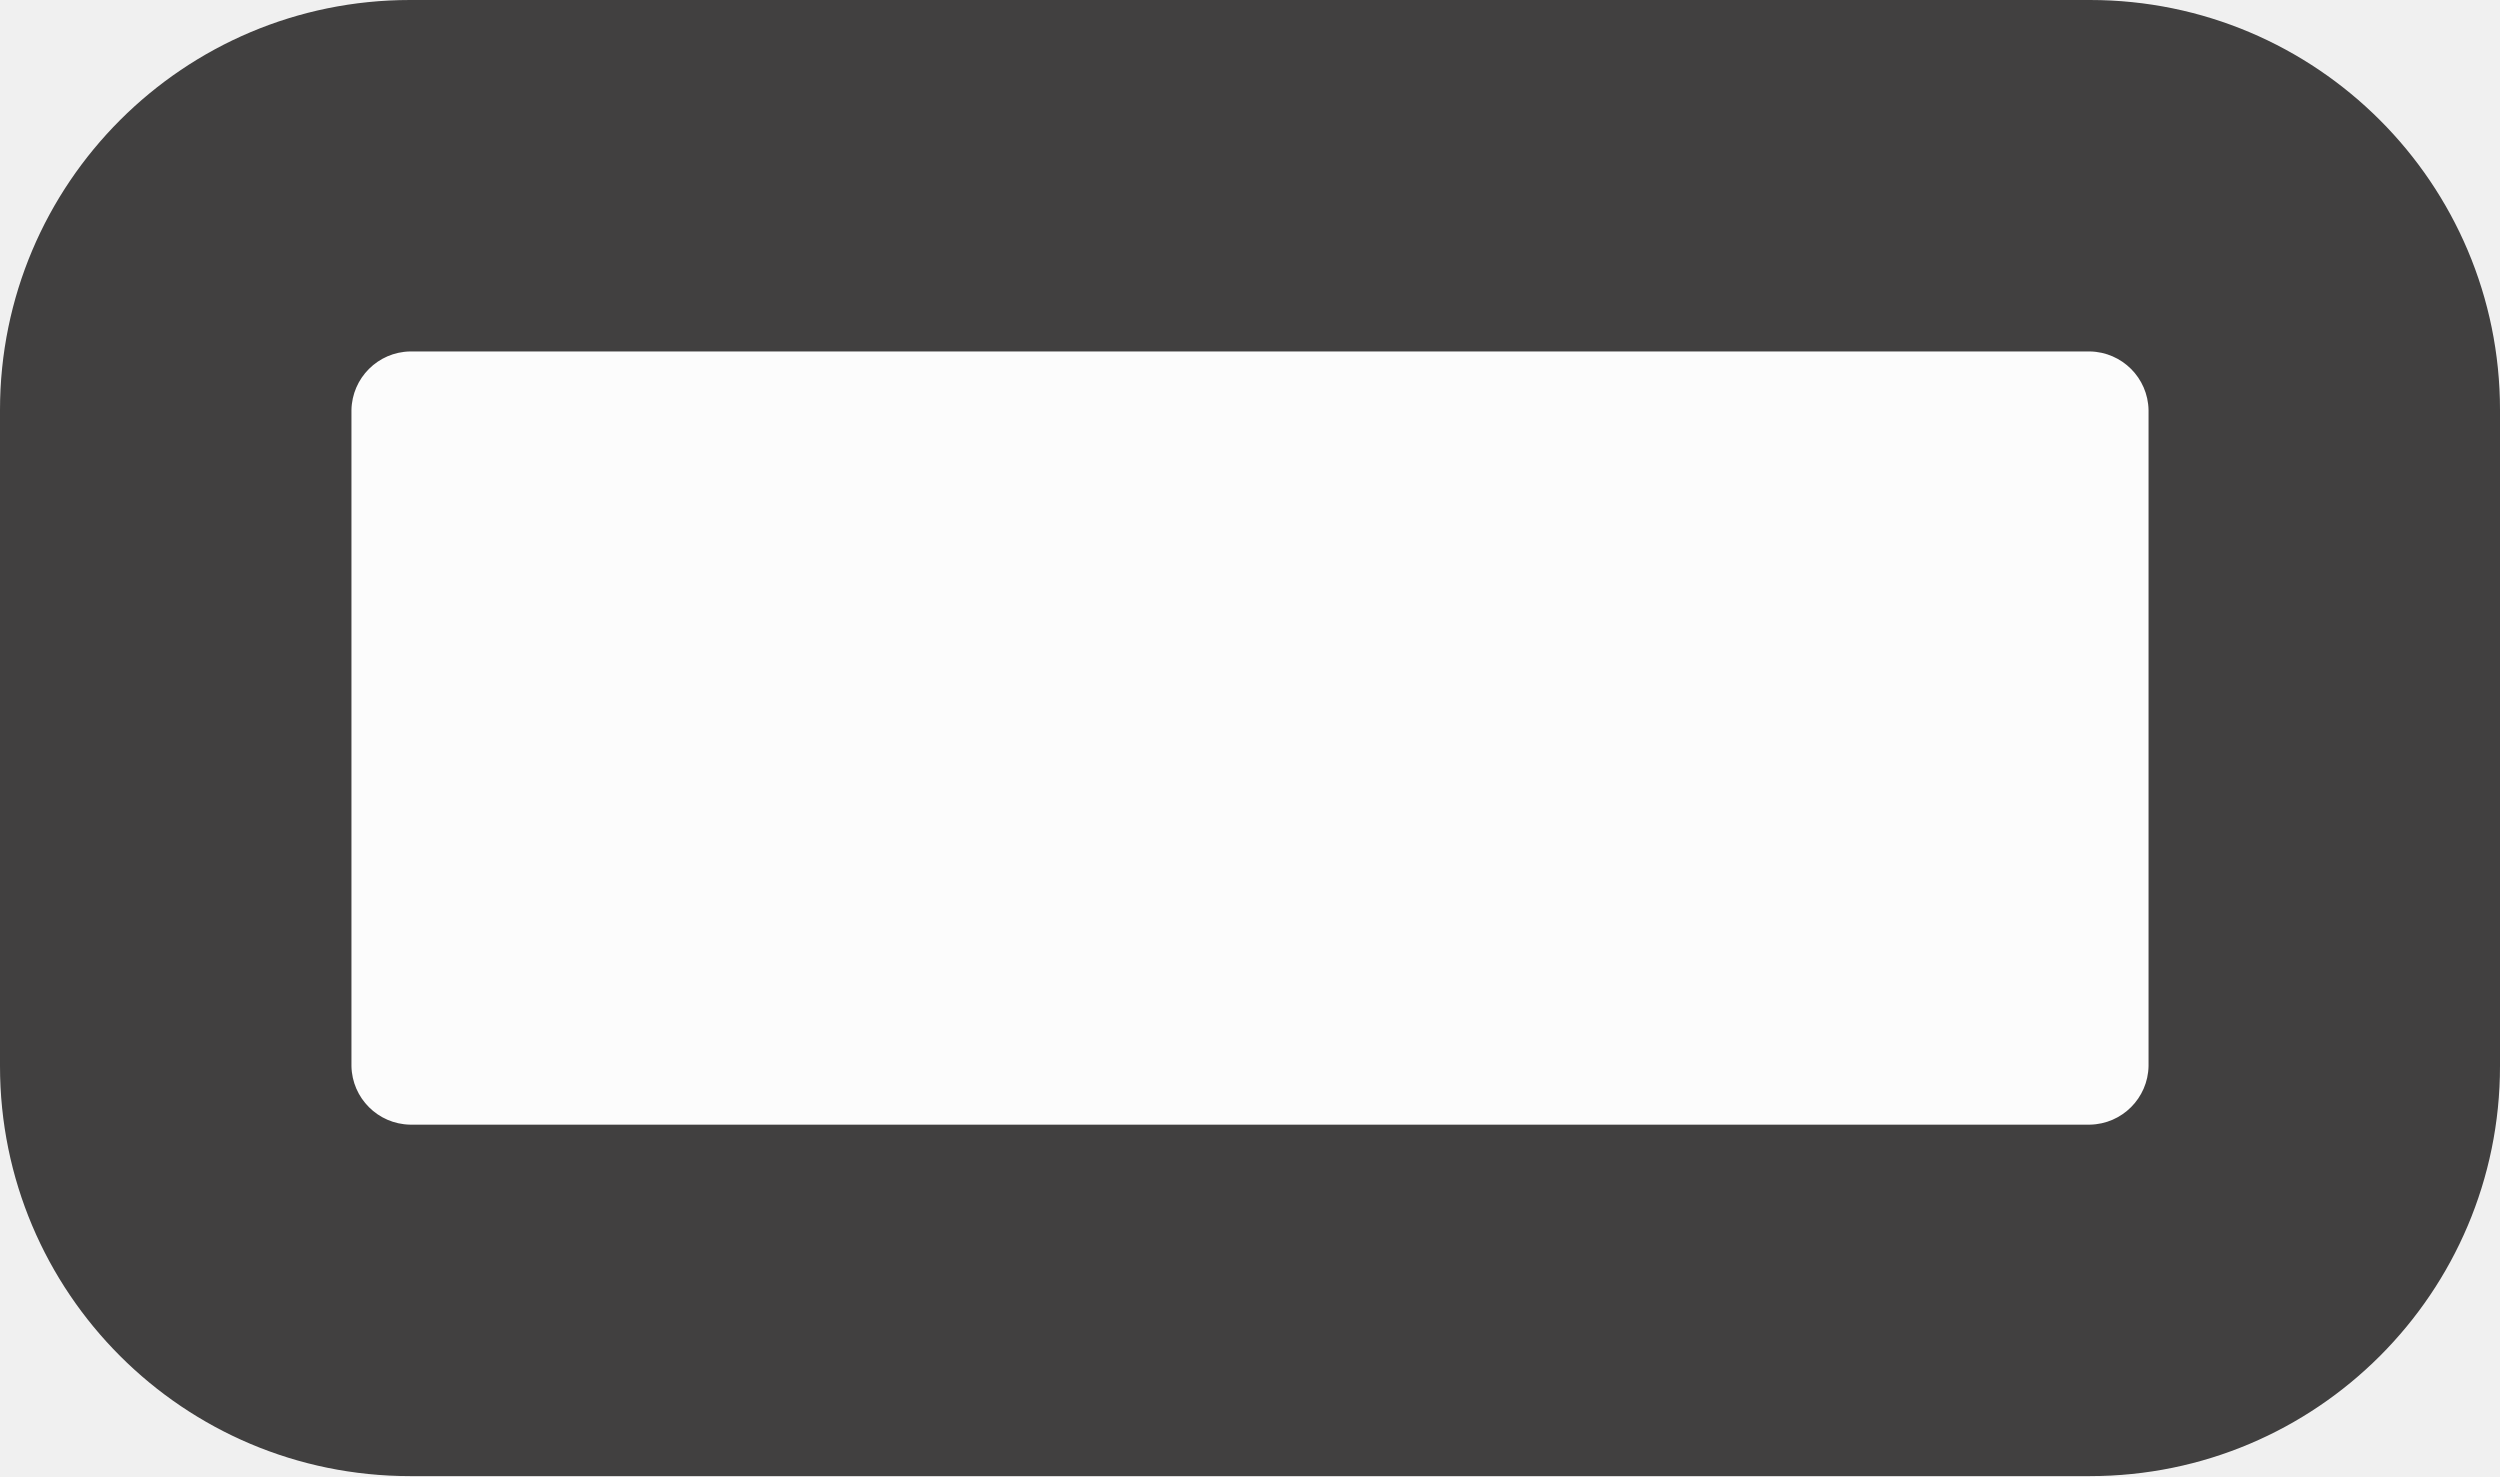
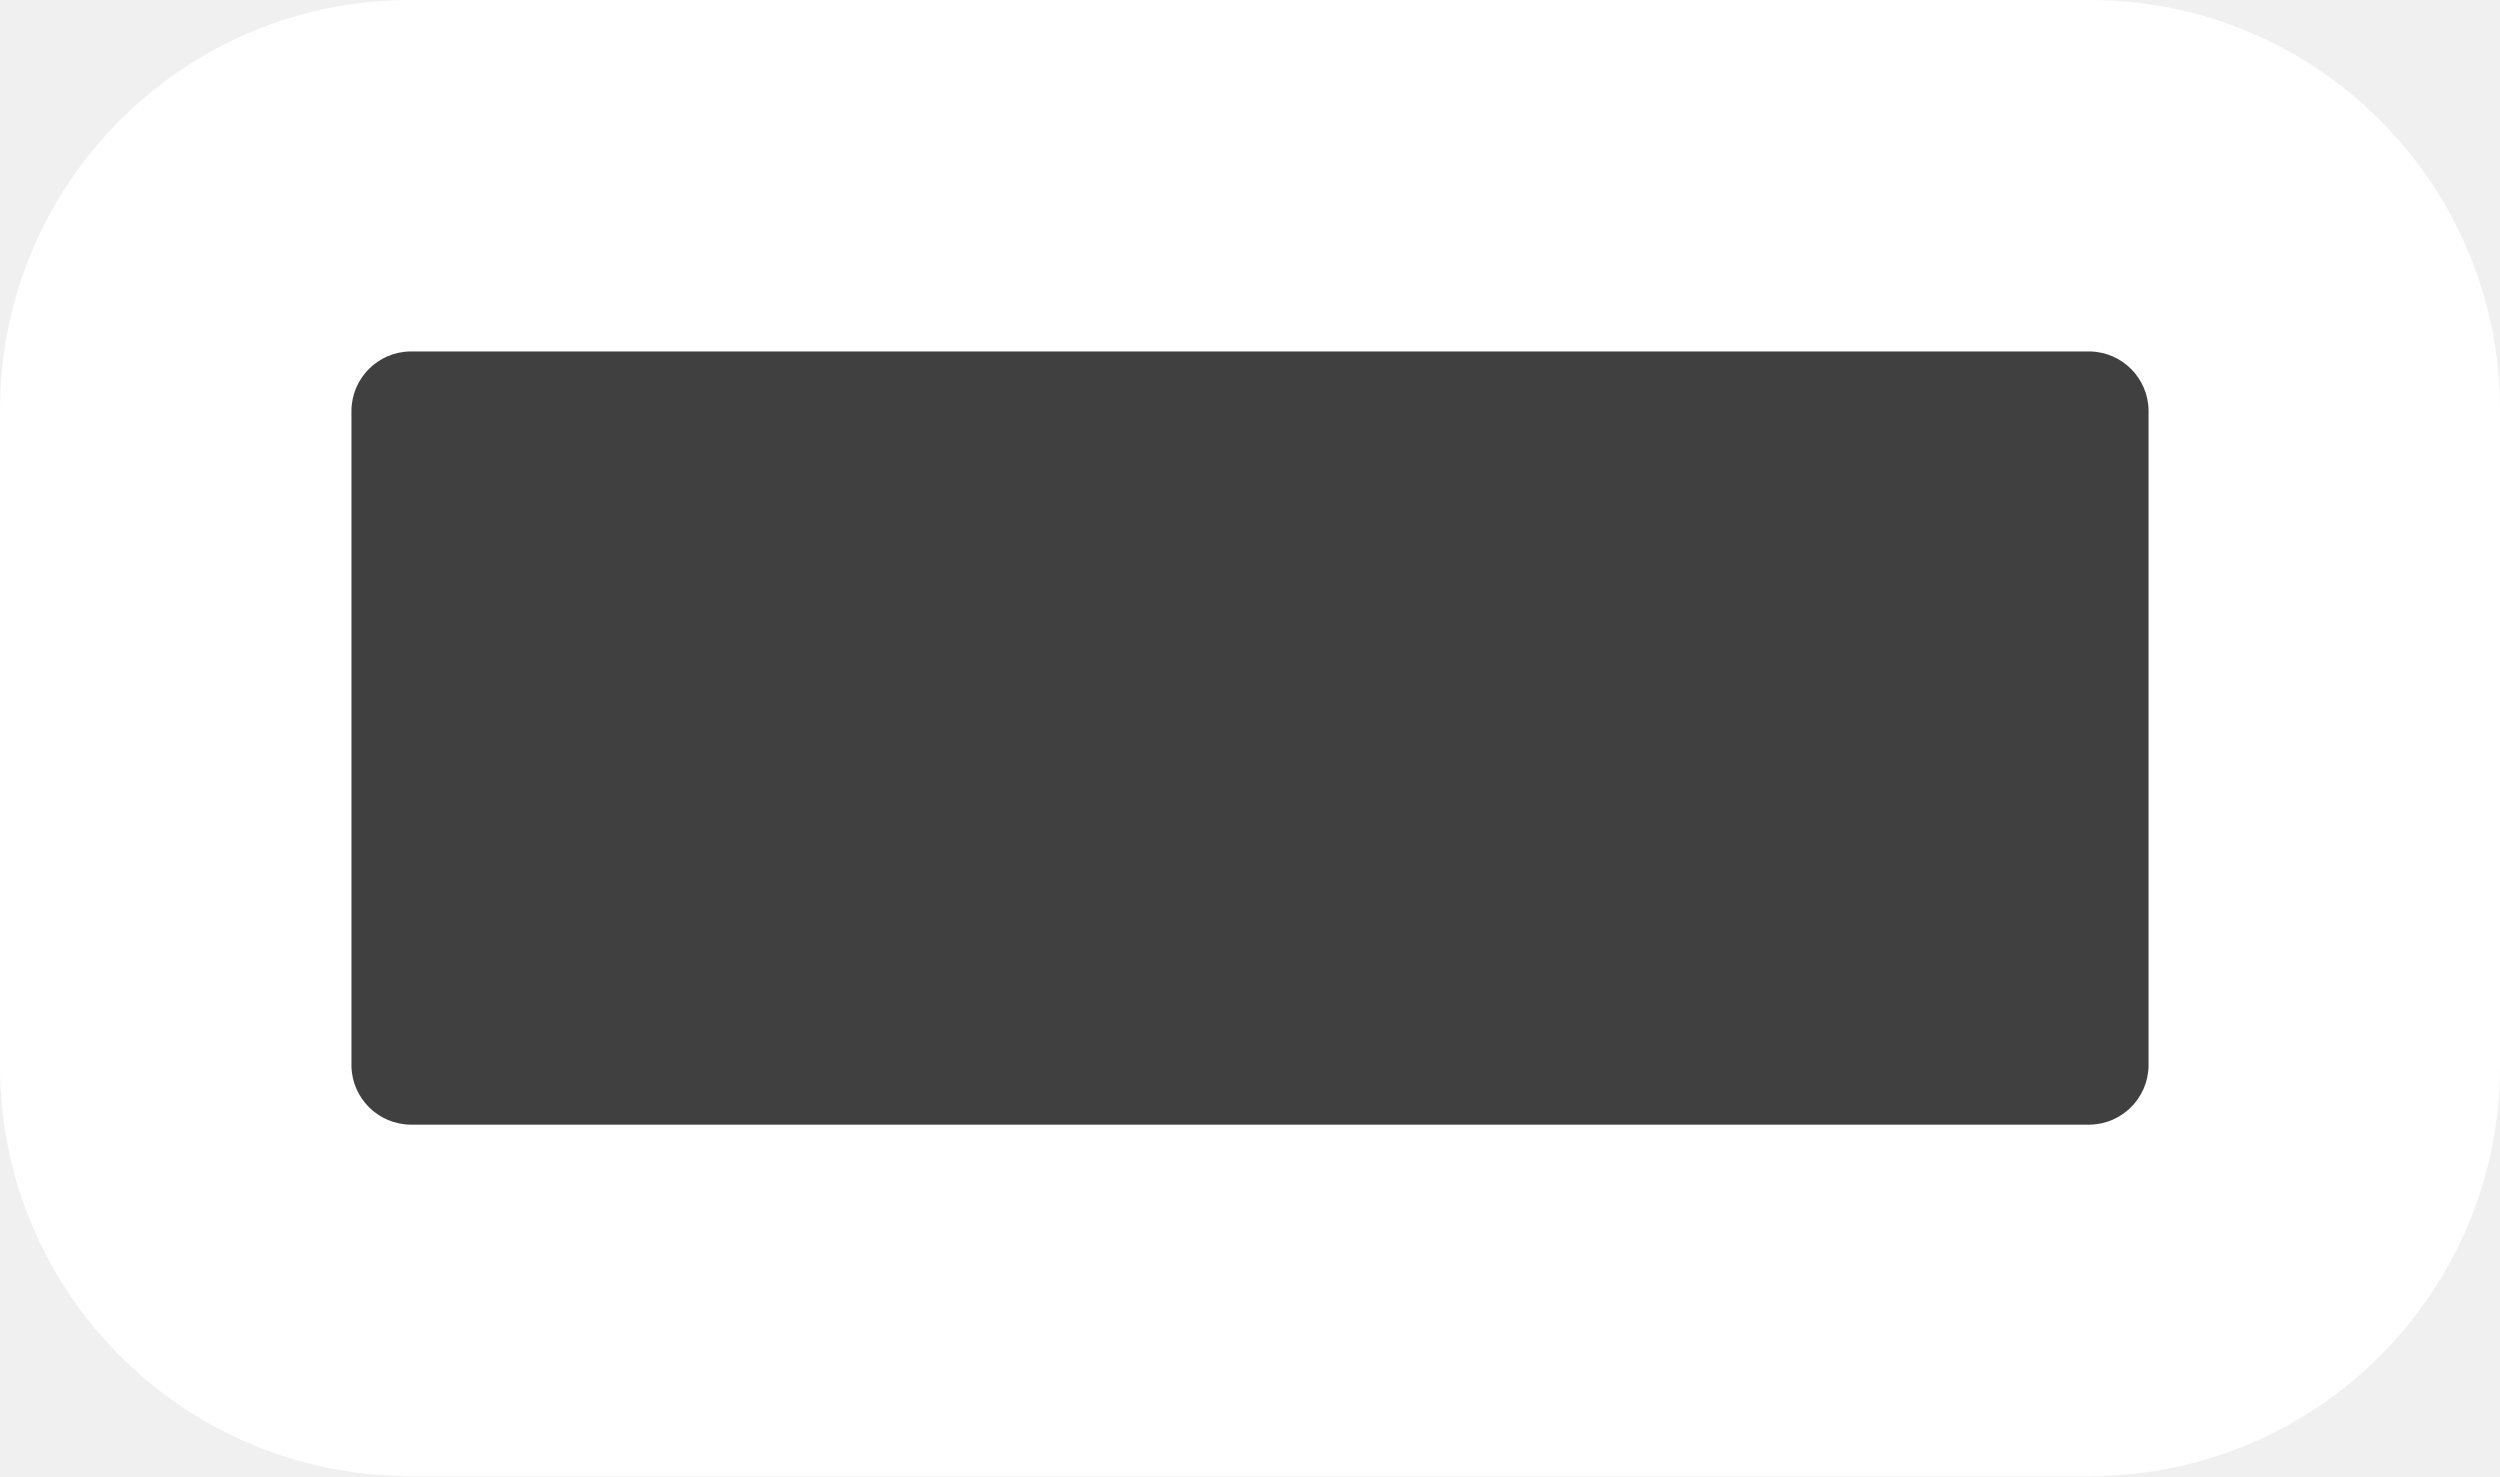
<svg xmlns="http://www.w3.org/2000/svg" id="Layer_3" data-name="Layer 3" viewBox="0 0 21.34 12.6">
  <defs>
-     <style>.cls-1{fill:#fcfcfc;}.cls-2{fill:#414040;}</style>
+     <style>.cls-1{fill:#414040;}.cls-2{fill:#ffffff;}</style>
  </defs>
  <rect class="cls-1" x="1.5" y="1.5" width="18.34" height="9.6" rx="2" ry="2" />
  <path class="cls-2" d="M17.84,12.6H3.5A3.5,3.5,0,0,1,0,9.1V3.5A3.5,3.5,0,0,1,3.5,0H17.84a3.5,3.5,0,0,1,3.5,3.5V9.1A3.5,3.5,0,0,1,17.84,12.6ZM3.5,3a0.51,0.51,0,0,0-.5.5V9.1a0.51,0.51,0,0,0,.5.5H17.84a0.51,0.51,0,0,0,.5-0.5V3.5a0.51,0.51,0,0,0-.5-0.5H3.5Z" />
</svg>
